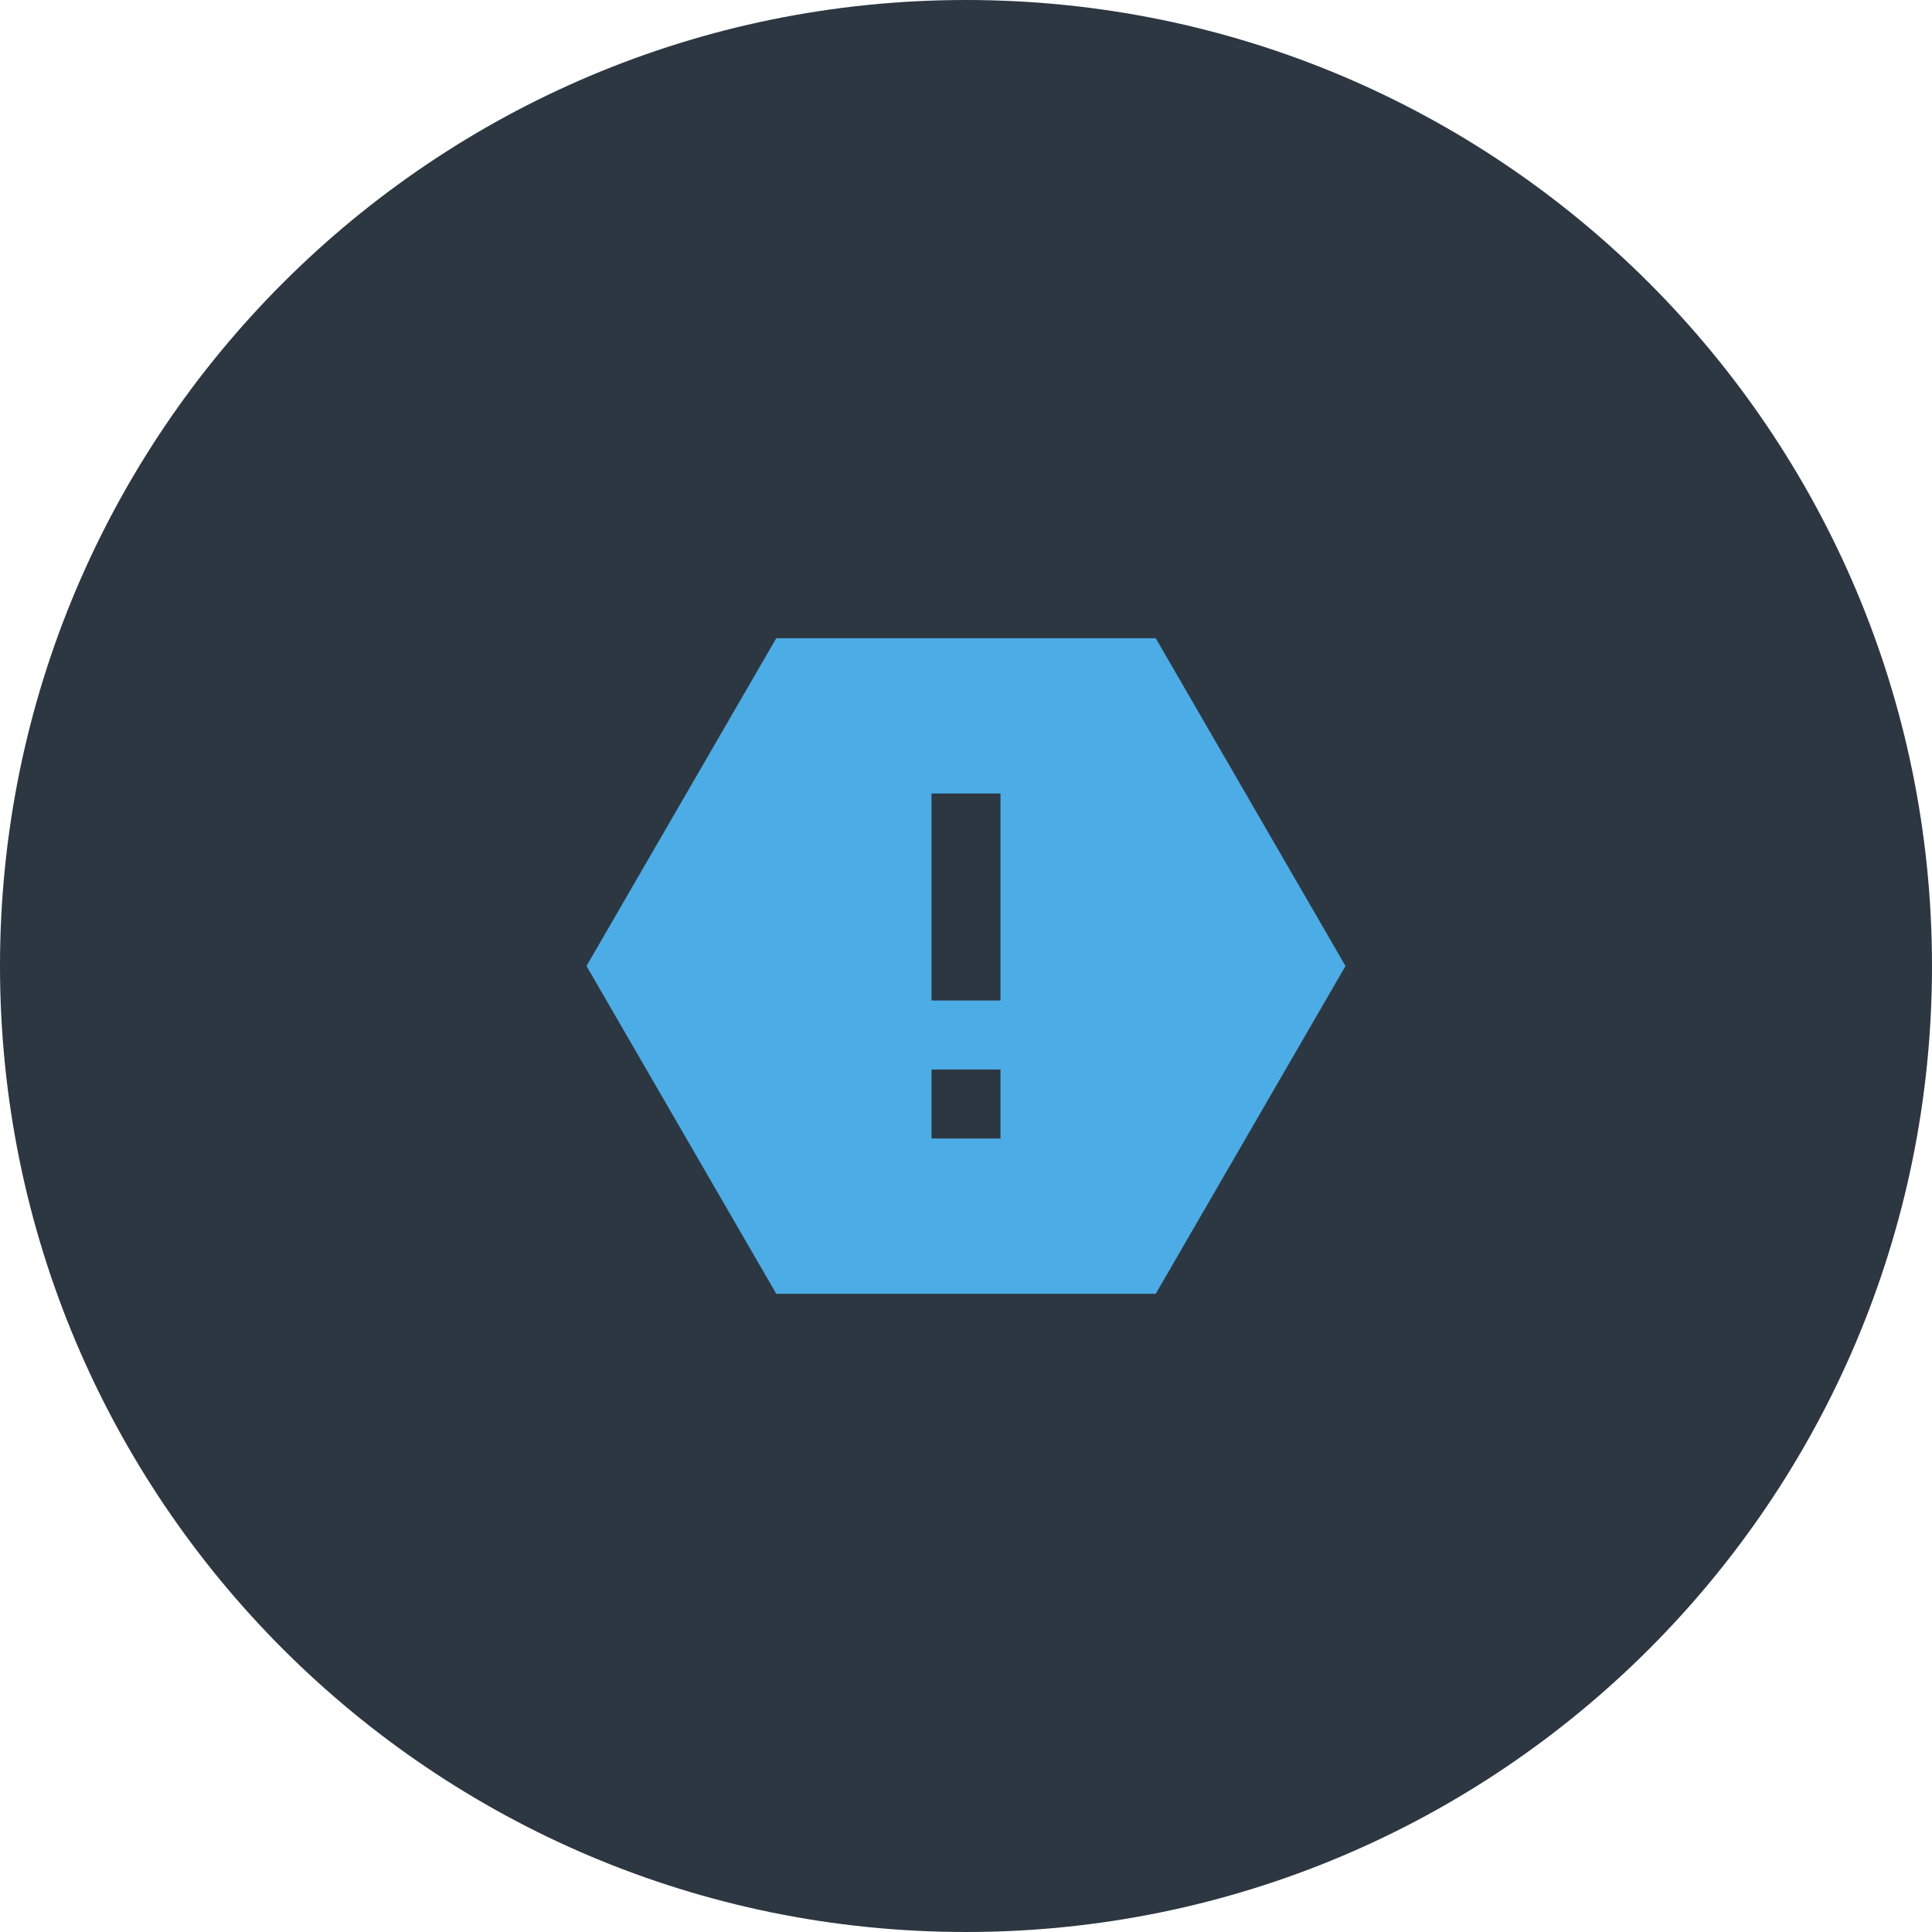
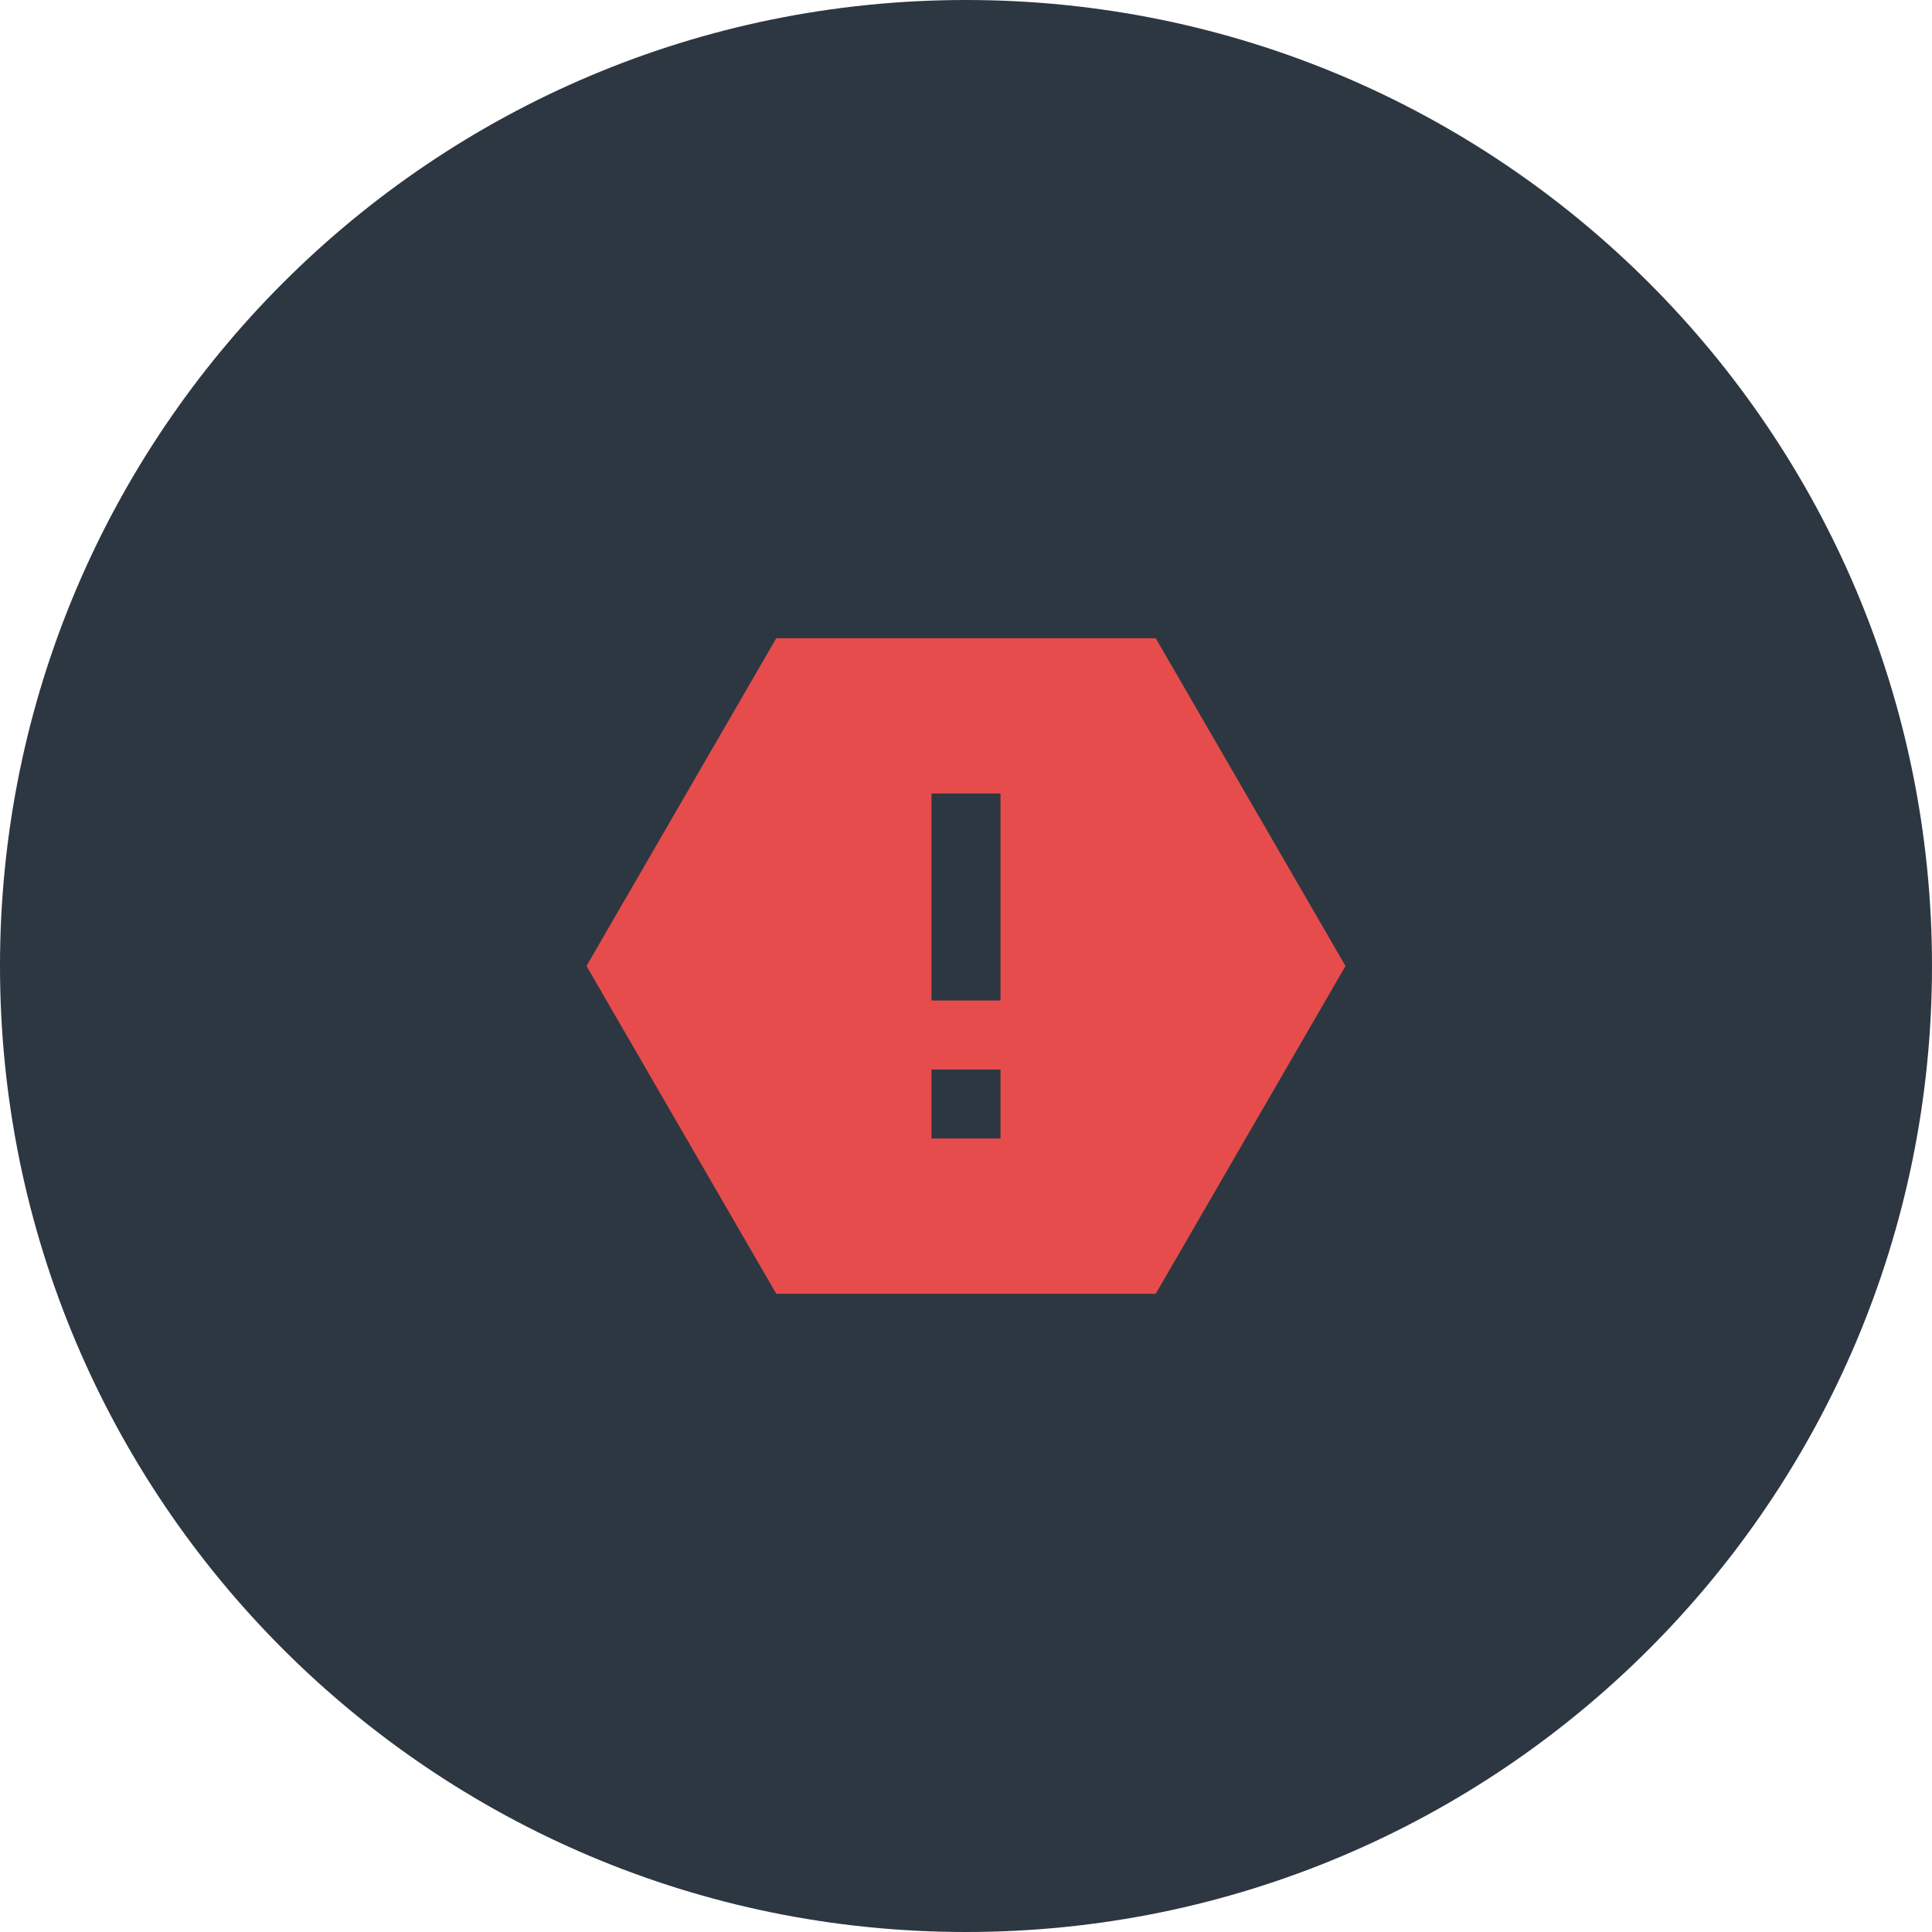
<svg xmlns="http://www.w3.org/2000/svg" width="70" height="70" viewBox="0 0 70 70" fill="none">
  <rect width="70" height="70" rx="35" fill="#2D3741" />
-   <path d="M41.875 23.125L48.75 35L41.875 46.875H28.125L21.25 35L28.125 23.125H41.875ZM33.75 38.75V41.25H36.25V38.75H33.75ZM33.75 28.75V36.25H36.25V28.75H33.75Z" fill="#4CADE6" />
+   <path d="M41.875 23.125L48.75 35L41.875 46.875H28.125L21.25 35L28.125 23.125H41.875ZM33.75 38.75V41.25H36.25V38.75H33.75ZM33.75 28.75V36.25H36.25V28.75H33.75Z" fill="#e64c4c" />
</svg>
